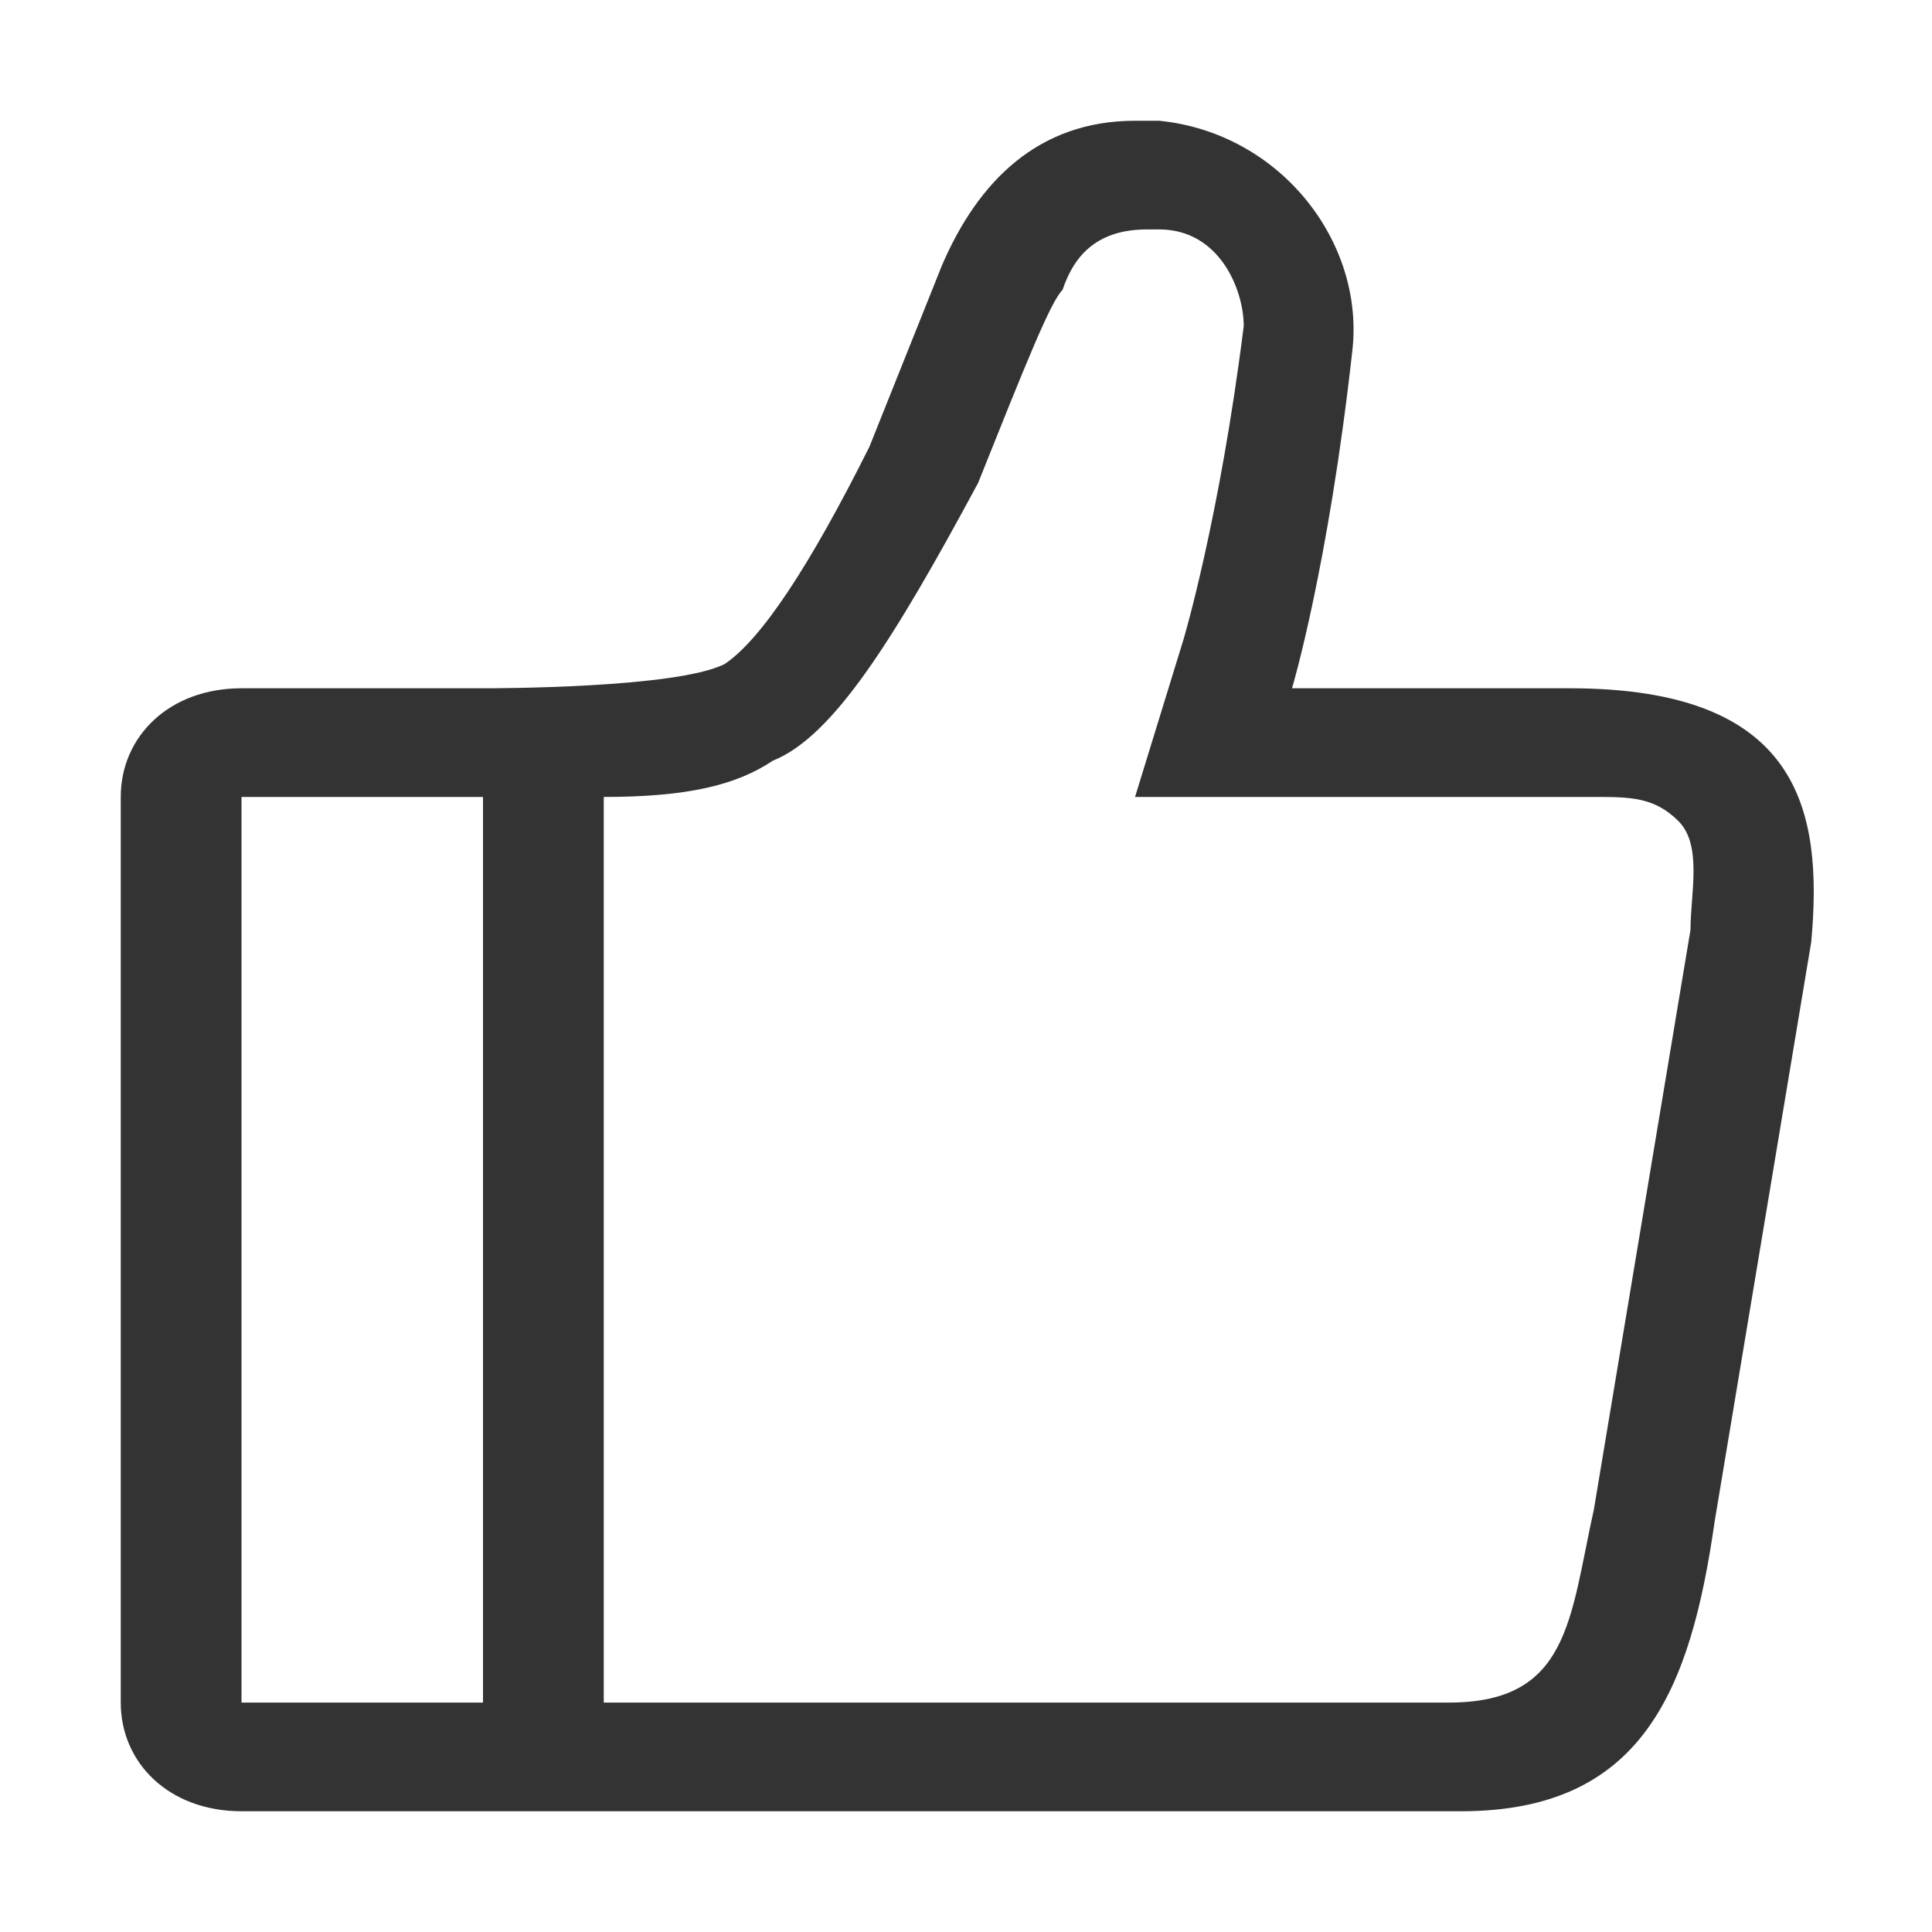
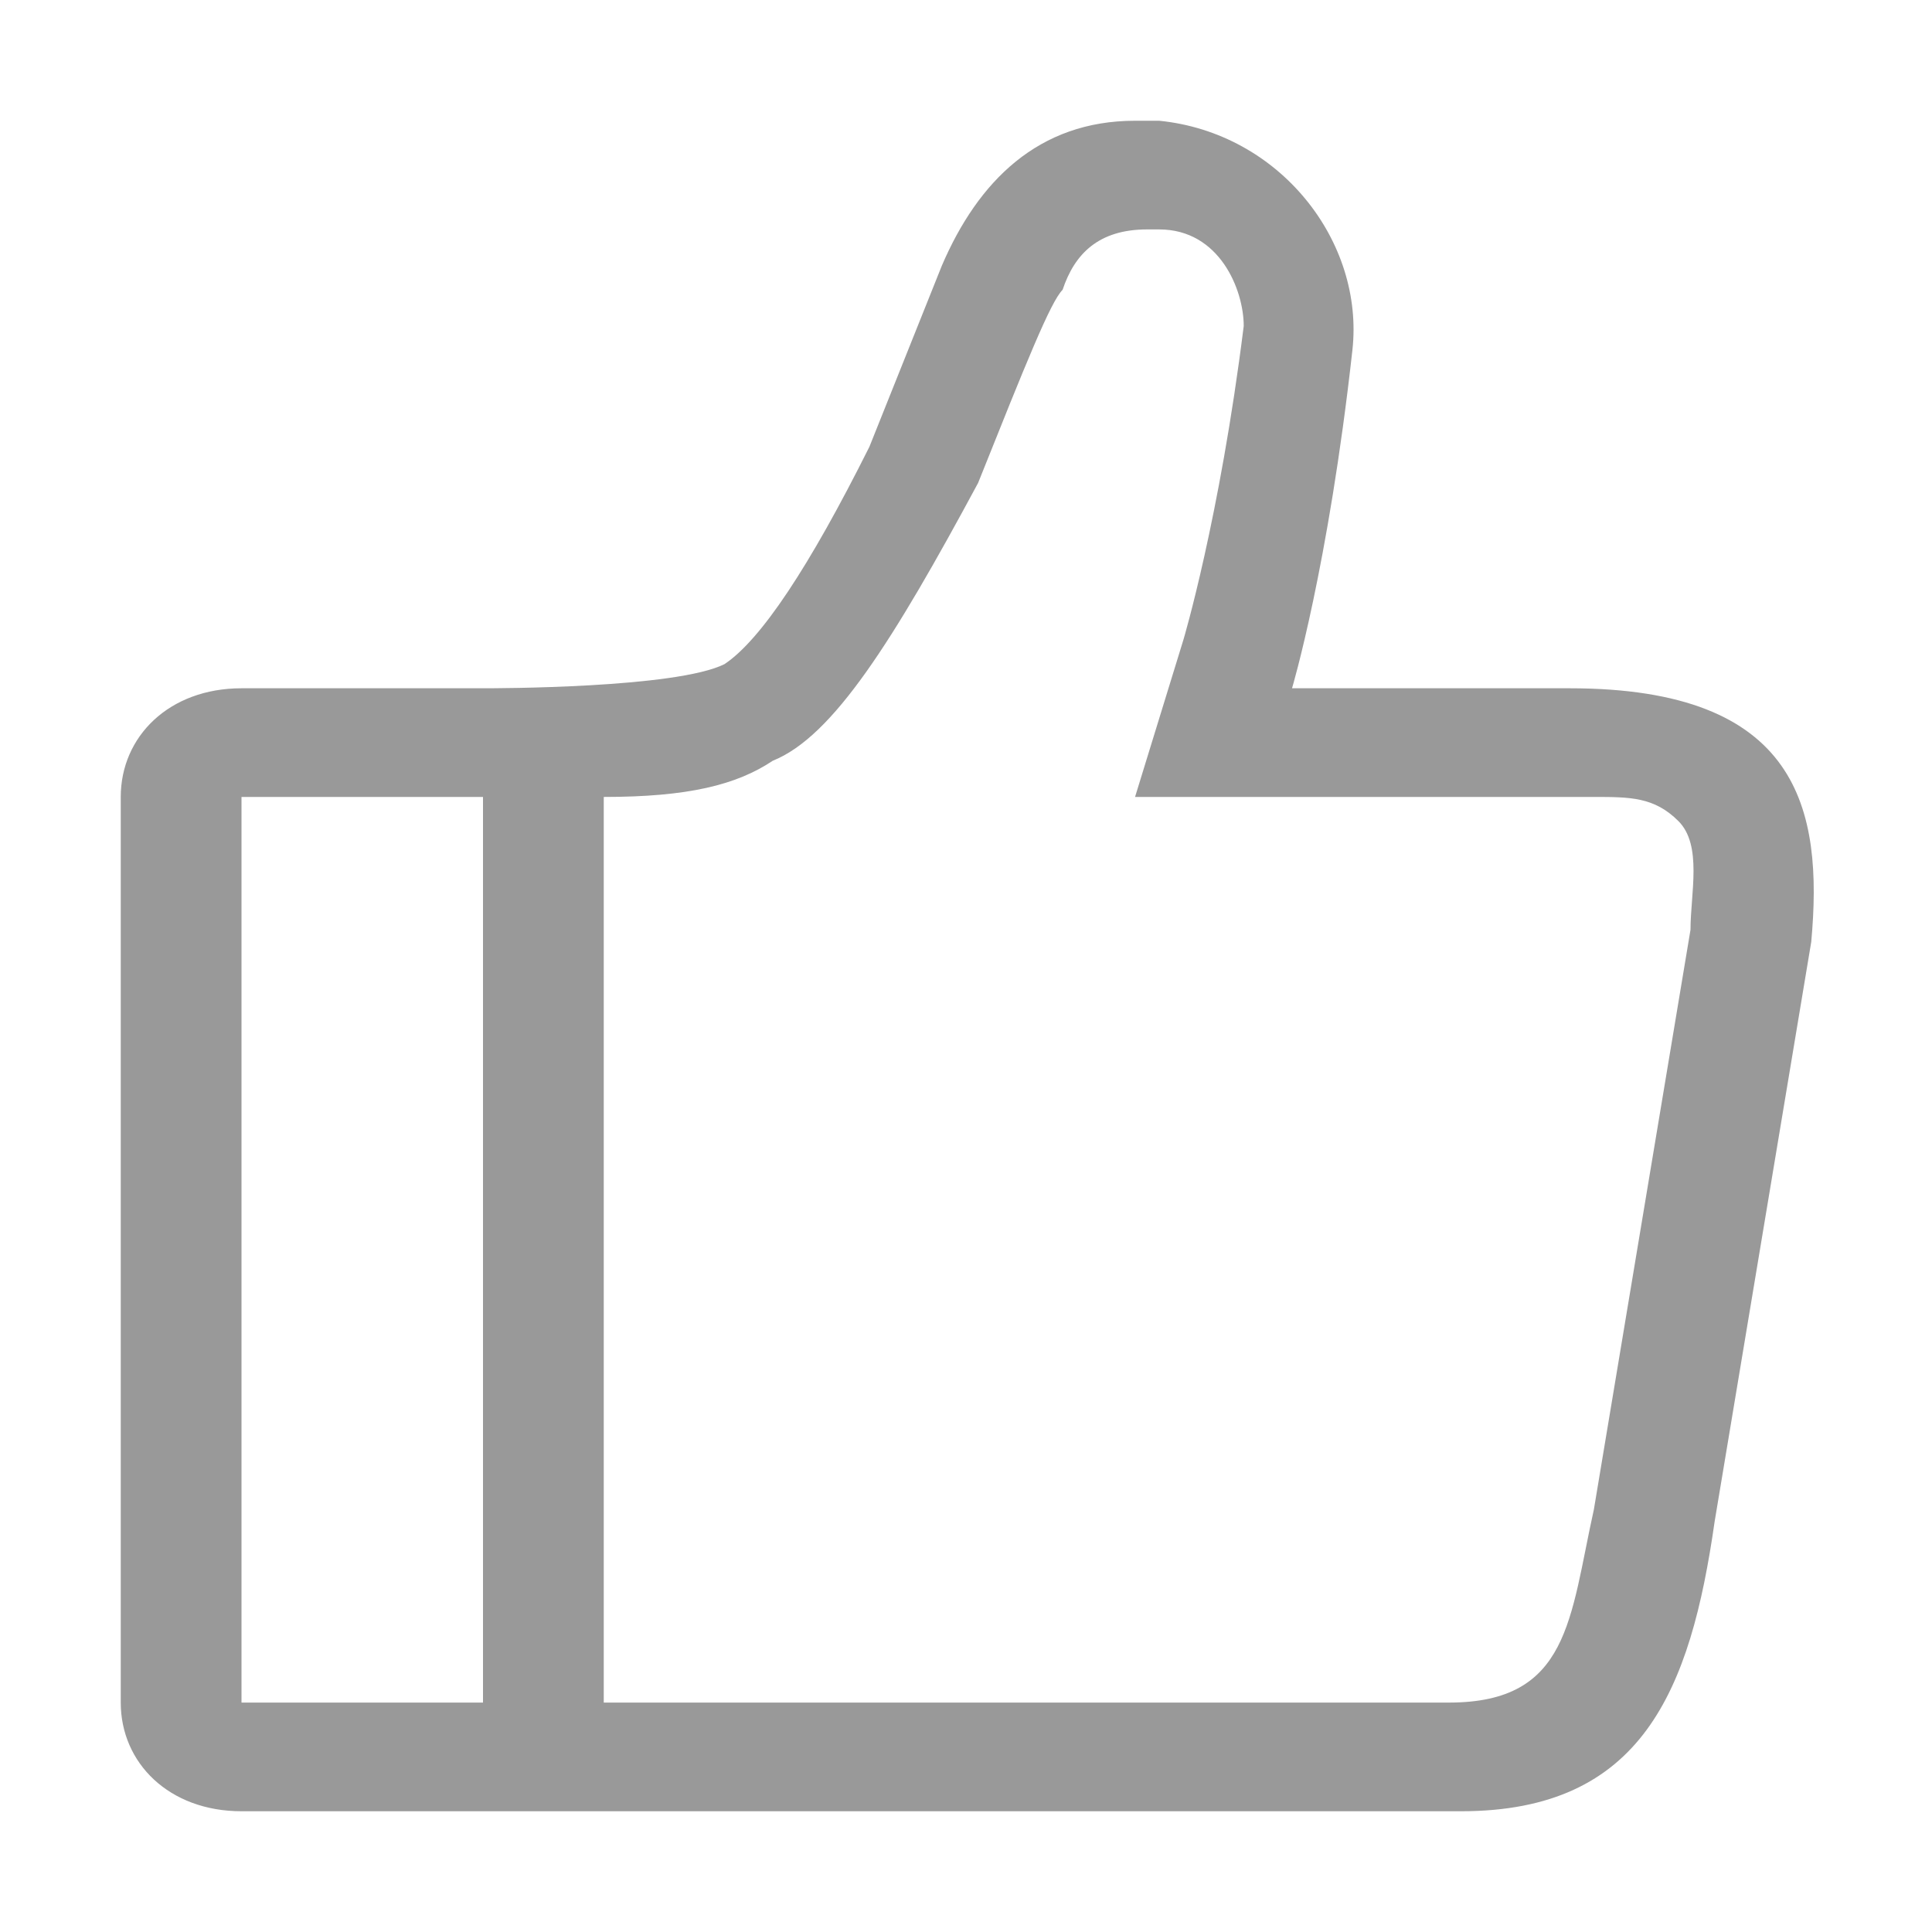
<svg xmlns="http://www.w3.org/2000/svg" t="1689527653006" class="icon" viewBox="0 0 1024 1024" version="1.1" p-id="38407" width="128" height="128">
-   <path d="M832 364.8h-147.2s19.2-64 32-179.2c6.4-57.6-38.4-115.2-102.4-121.6h-12.8c-51.2 0-83.2 32-102.4 76.8l-38.4 96c-32 64-57.6 102.4-76.8 115.2-25.6 12.8-121.6 12.8-128 12.8H128c-38.4 0-64 25.6-64 57.6v480c0 32 25.6 57.6 64 57.6h646.4c96 0 121.6-64 134.4-153.6l51.2-307.2c6.4-70.4-6.4-134.4-128-134.4z m-576 537.6H128V422.4h128v480z m640-409.6l-51.2 307.2c-12.8 57.6-12.8 102.4-76.8 102.4H320V422.4c44.8 0 70.4-6.4 89.6-19.2 32-12.8 64-64 108.8-147.2 25.6-64 38.4-96 44.8-102.4 6.4-19.2 19.2-32 44.8-32h6.4c32 0 44.8 32 44.8 51.2-12.8 102.4-32 166.4-32 166.4l-25.6 83.2h243.2c19.2 0 32 0 44.8 12.8 12.8 12.8 6.4 38.4 6.4 57.6z" p-id="38408" fill="#333333" />
+   <path d="M832 364.8h-147.2s19.2-64 32-179.2c6.4-57.6-38.4-115.2-102.4-121.6h-12.8c-51.2 0-83.2 32-102.4 76.8l-38.4 96c-32 64-57.6 102.4-76.8 115.2-25.6 12.8-121.6 12.8-128 12.8H128c-38.4 0-64 25.6-64 57.6v480c0 32 25.6 57.6 64 57.6h646.4c96 0 121.6-64 134.4-153.6l51.2-307.2c6.4-70.4-6.4-134.4-128-134.4z m-576 537.6H128V422.4h128v480z m640-409.6l-51.2 307.2c-12.8 57.6-12.8 102.4-76.8 102.4H320V422.4c44.8 0 70.4-6.4 89.6-19.2 32-12.8 64-64 108.8-147.2 25.6-64 38.4-96 44.8-102.4 6.4-19.2 19.2-32 44.8-32h6.4c32 0 44.8 32 44.8 51.2-12.8 102.4-32 166.4-32 166.4l-25.6 83.2h243.2c19.2 0 32 0 44.8 12.8 12.8 12.8 6.4 38.4 6.4 57.6z" p-id="38408" fill="#999" />
</svg>
